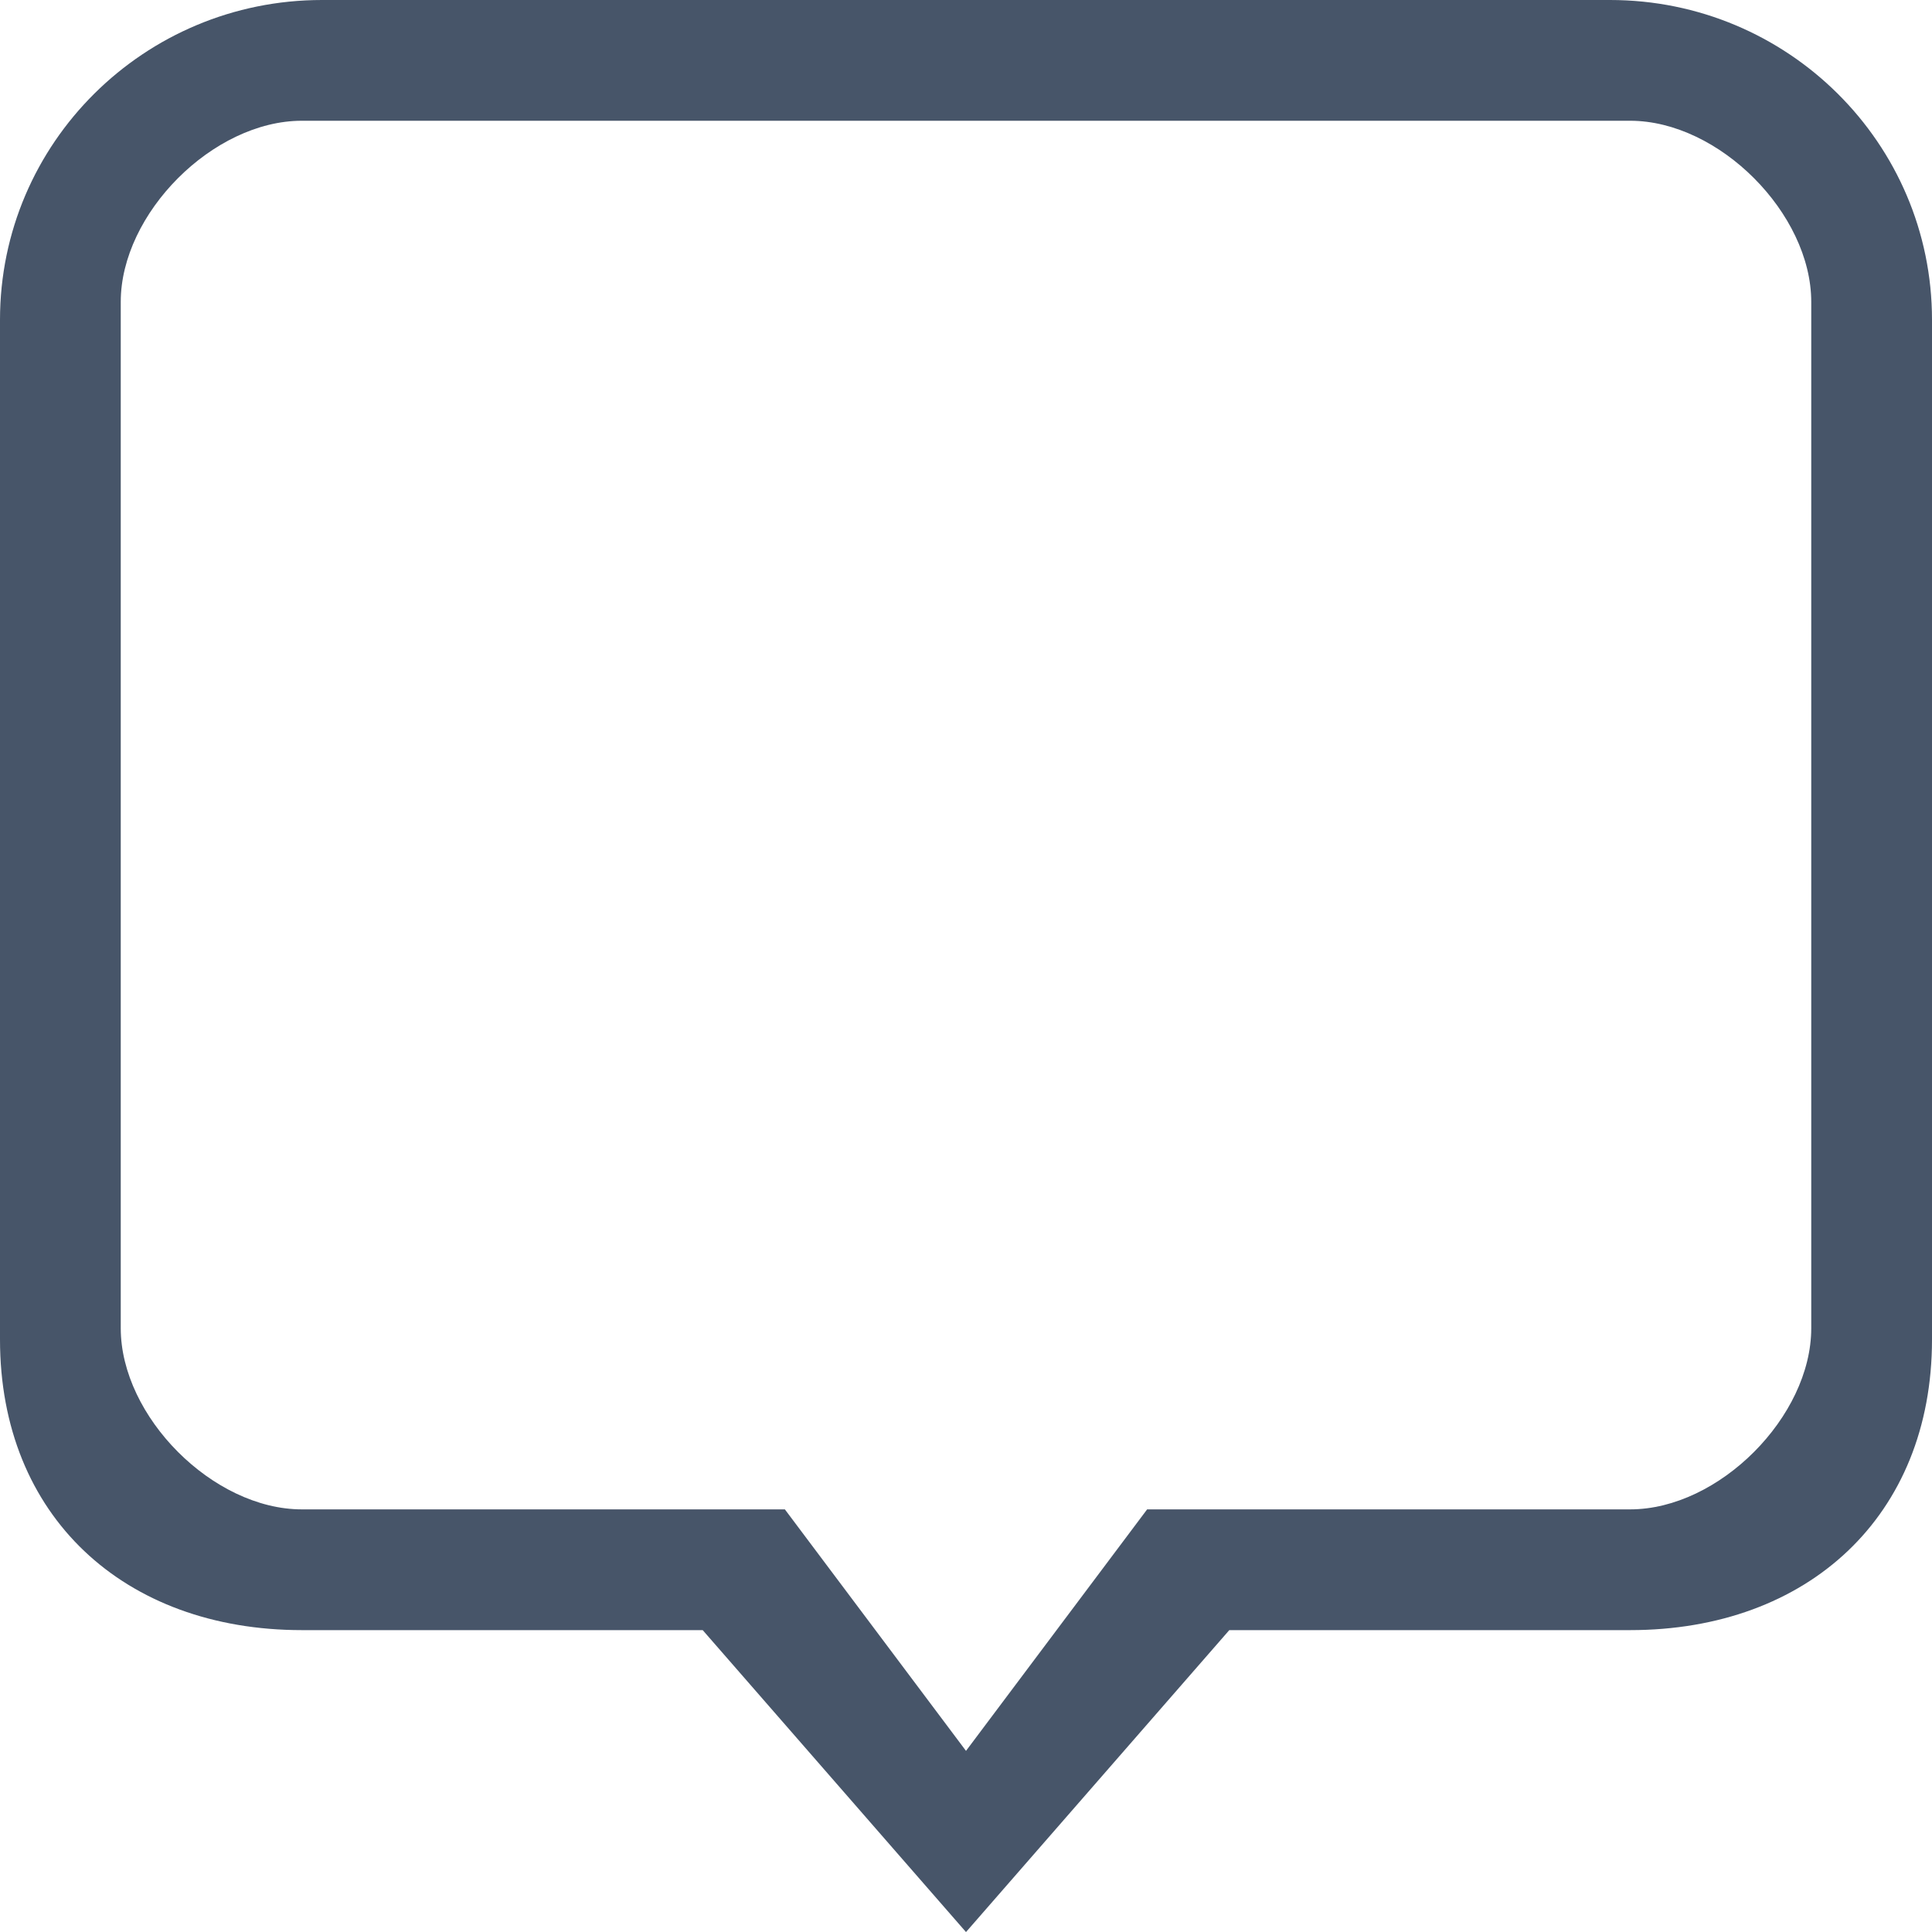
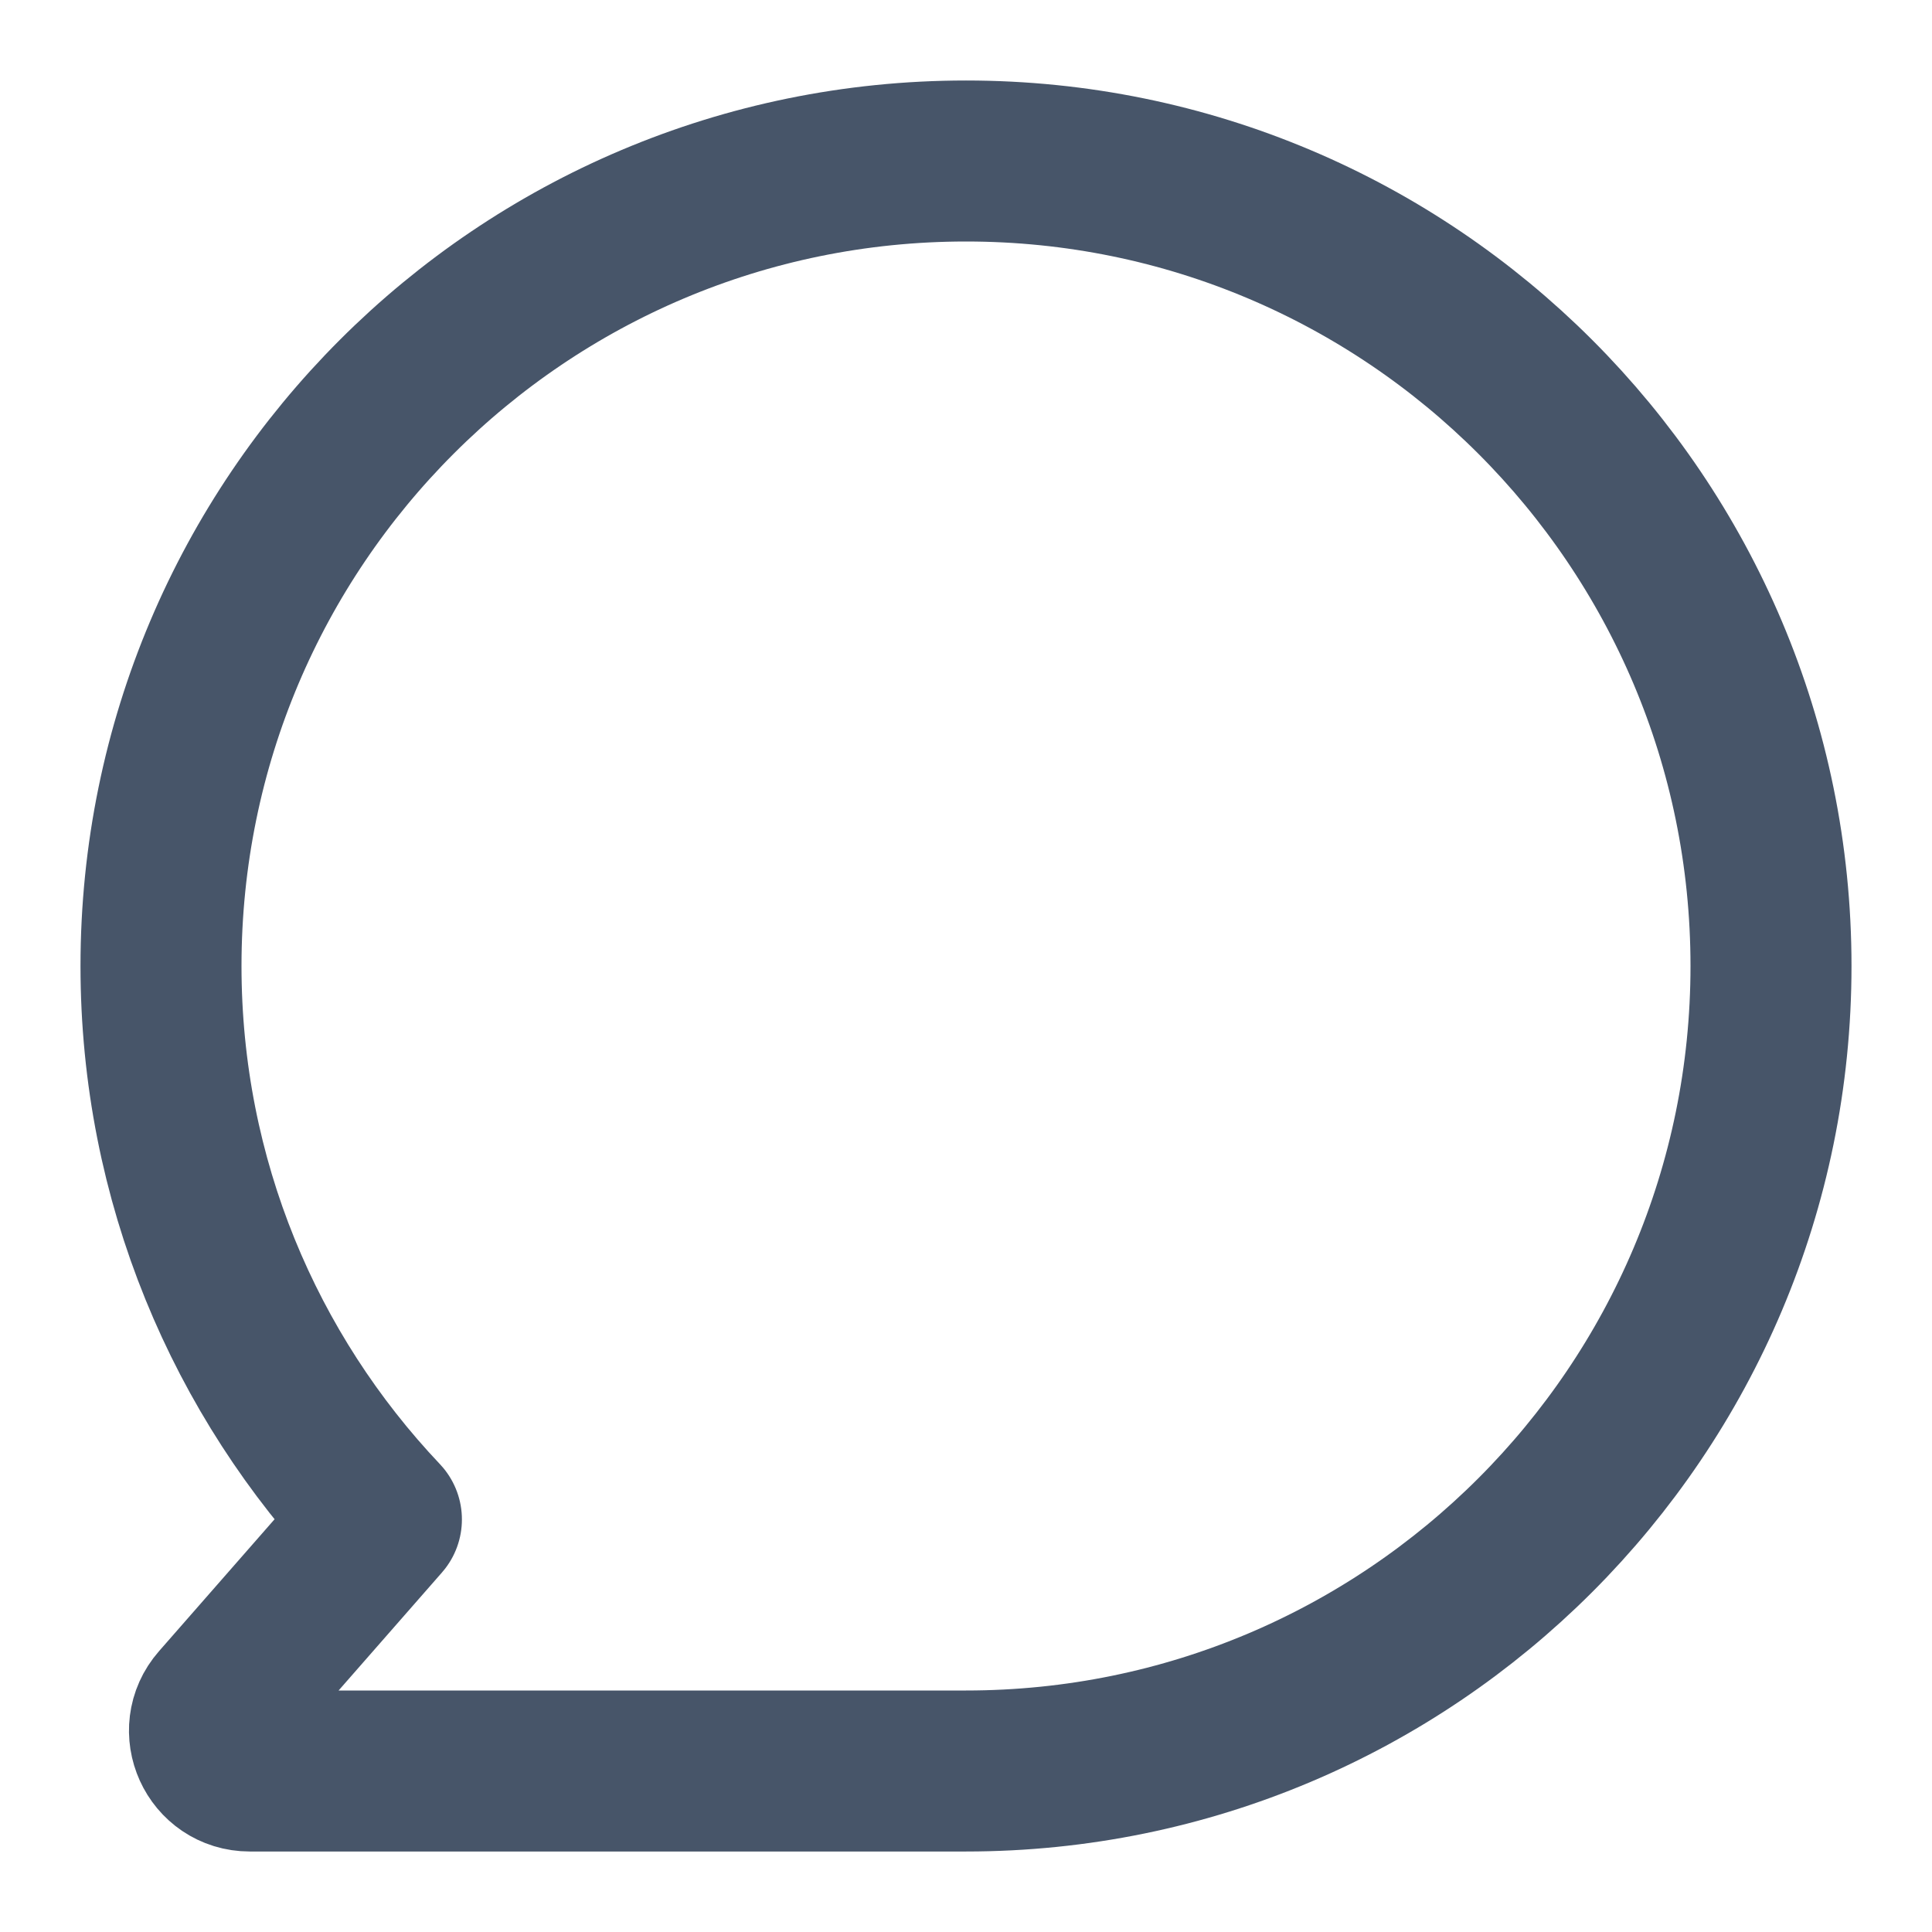
- <svg xmlns="http://www.w3.org/2000/svg" width="800px" height="800px" viewBox="0 0 32 32" version="1.1" fill="#000000">
+ <svg xmlns="http://www.w3.org/2000/svg" width="800px" height="800px" viewBox="0 0 24 24" fill="none">
  <g id="SVGRepo_bgCarrier" stroke-width="0" />
  <g id="SVGRepo_tracerCarrier" stroke-linecap="round" stroke-linejoin="round" />
  <g id="SVGRepo_iconCarrier">
-     <defs> </defs>
-     <g id="Page-1" stroke="none" stroke-width="1" fill="none" fill-rule="evenodd">
-       <g id="Icon-Set" transform="translate(-360, -255)" fill="#475569">
-         <path d="M390,277 C390,278.463 388.473,280 387,280 L379,280 L376,284 L373,280 L365,280 C363.527,280 362,278.463 362,277 L362,260 C362,258.537 363.527,257 365,257 L387,257 C388.473,257 390,258.537 390,260 L390,277 L390,277 Z M386.667,255 L365.333,255 C362.388,255 360,257.371 360,260.297 L360,277.187 C360,280.111 362.055,282 365,282 L371.639,282 L376,287.001 L380.361,282 L387,282 C389.945,282 392,280.111 392,277.187 L392,260.297 C392,257.371 389.612,255 386.667,255 L386.667,255 Z" id="comment-5"> </path>
-       </g>
-     </g>
+     <path d="M12 22C17.523 22 22 17.523 22 12C22 6.477 17.523 2 12 2C6.477 2 2 6.477 2 12C2 14.663 3.041 17.083 4.738 18.875L2.727 21.171C2.444 21.494 2.673 22 3.103 22H12Z" stroke="#475569" stroke-width="2" stroke-linecap="round" stroke-linejoin="round" />
  </g>
</svg>
